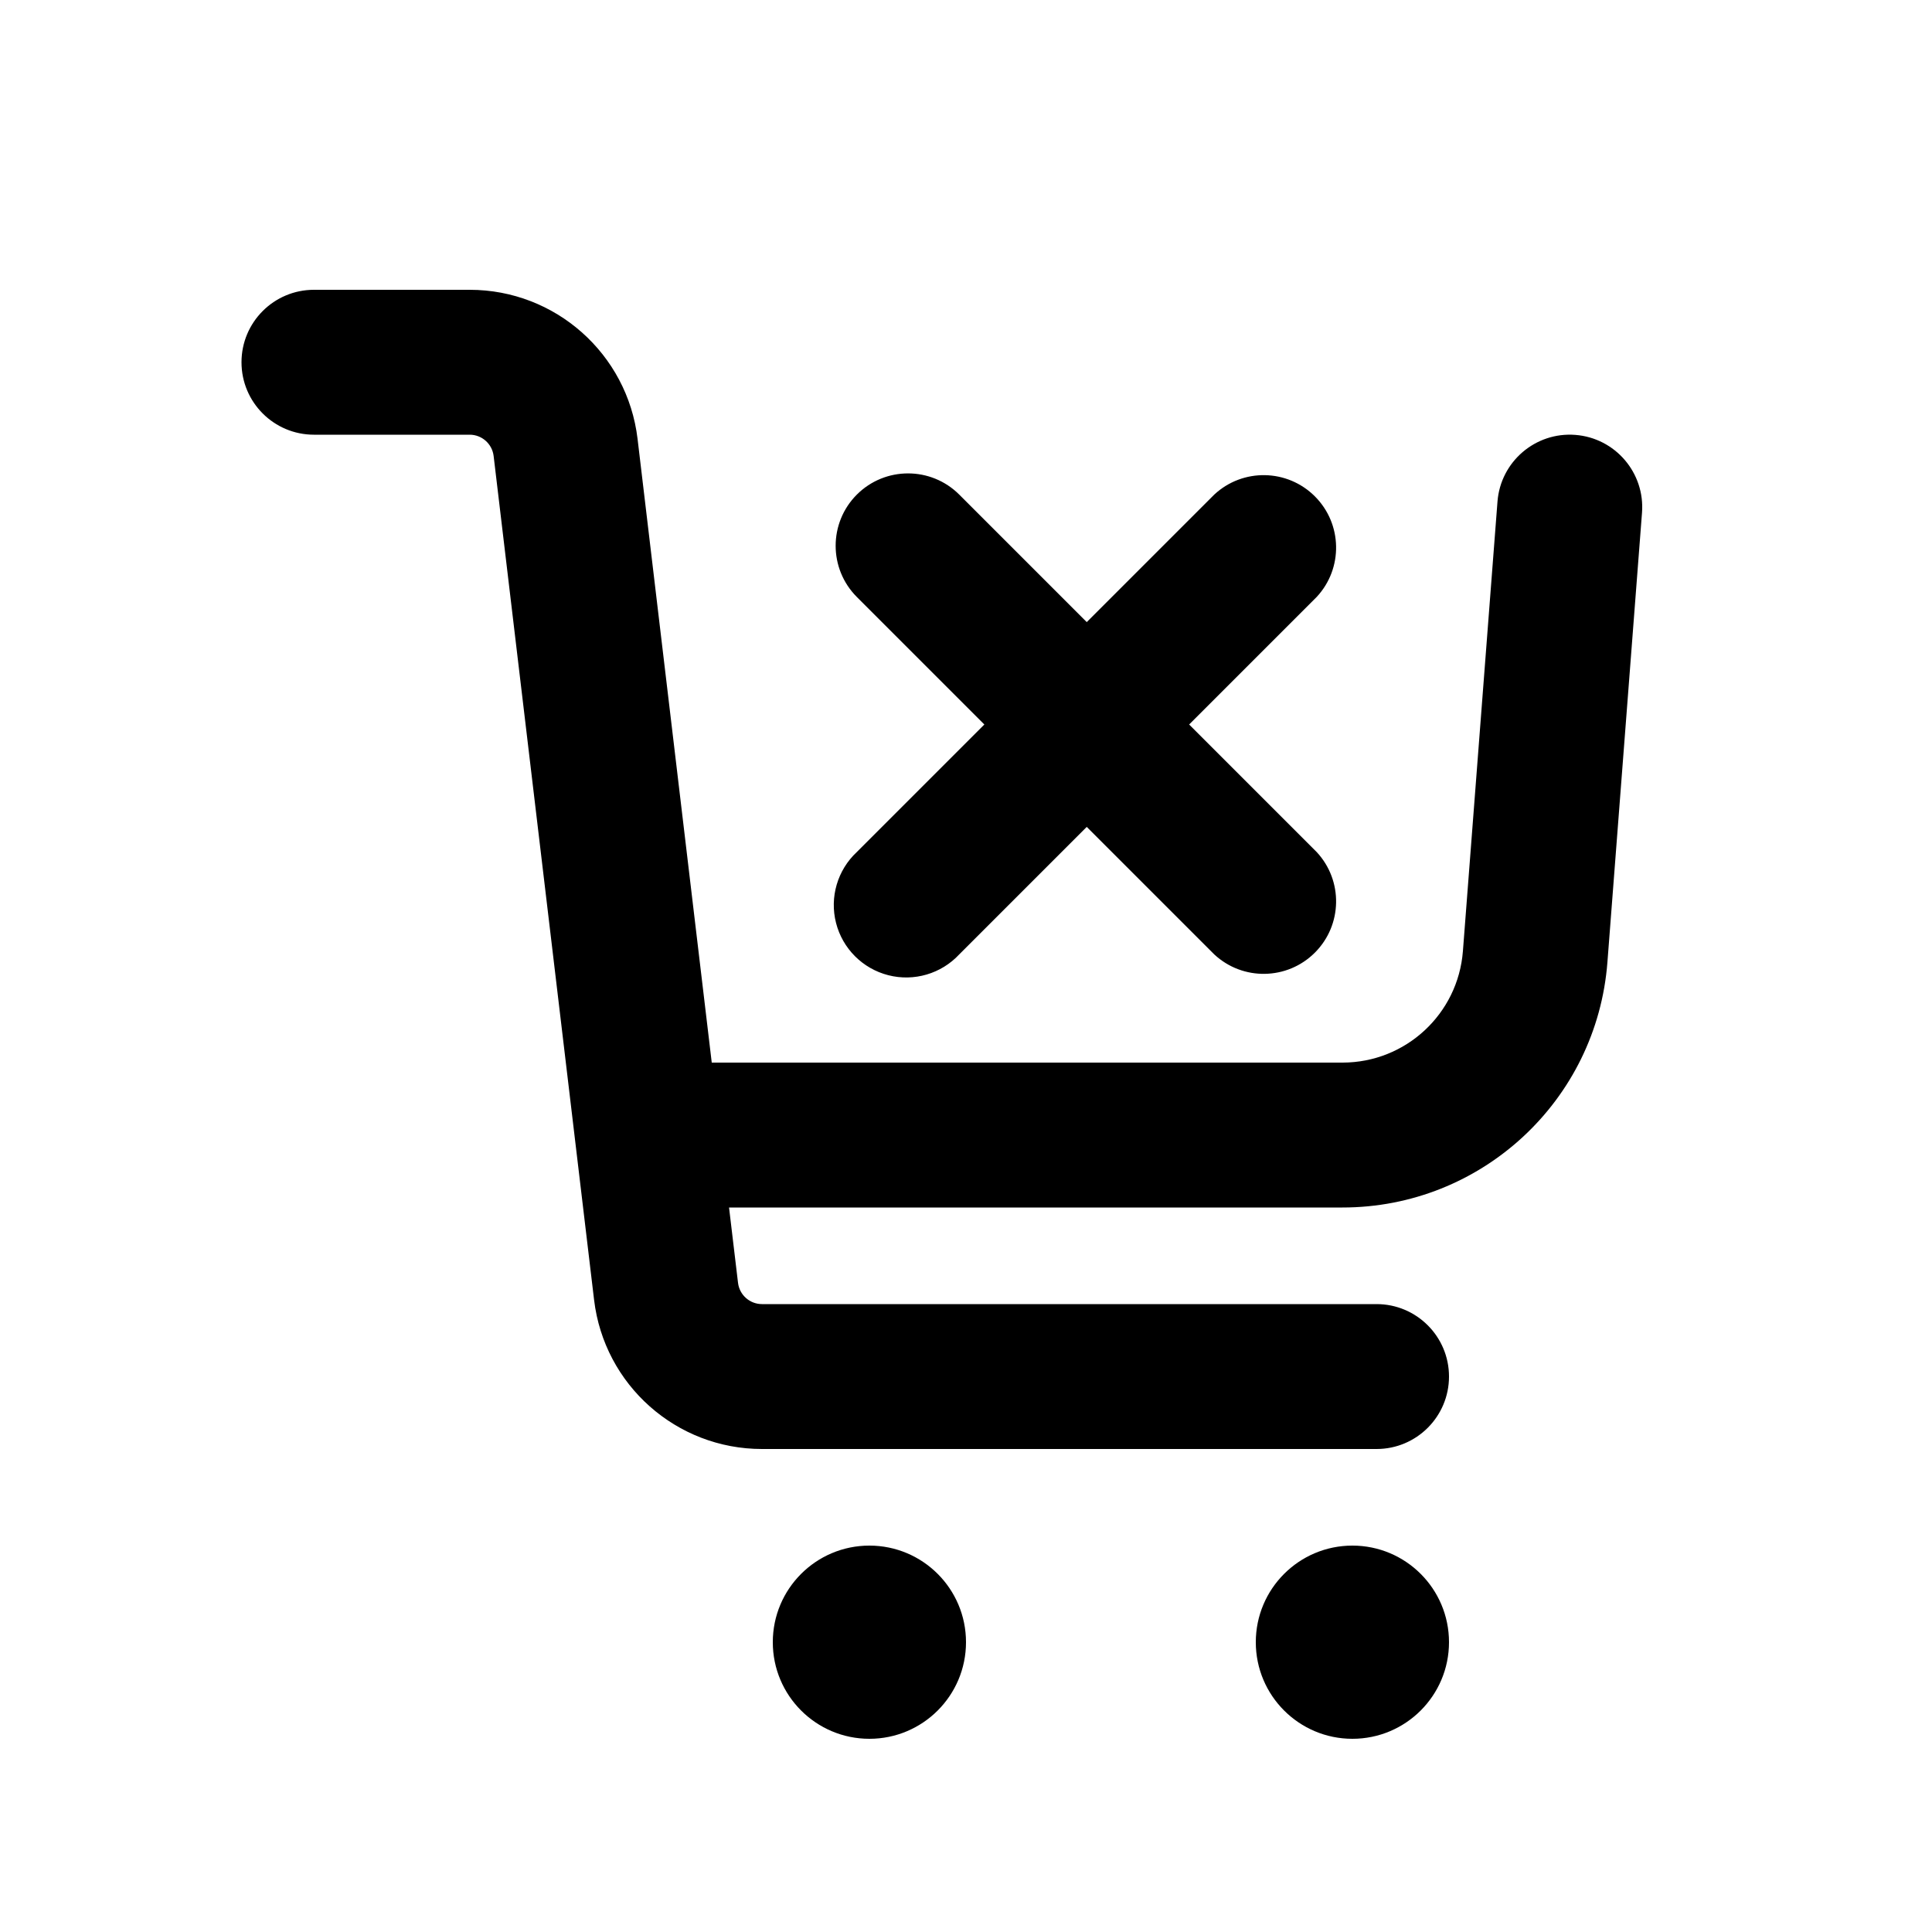
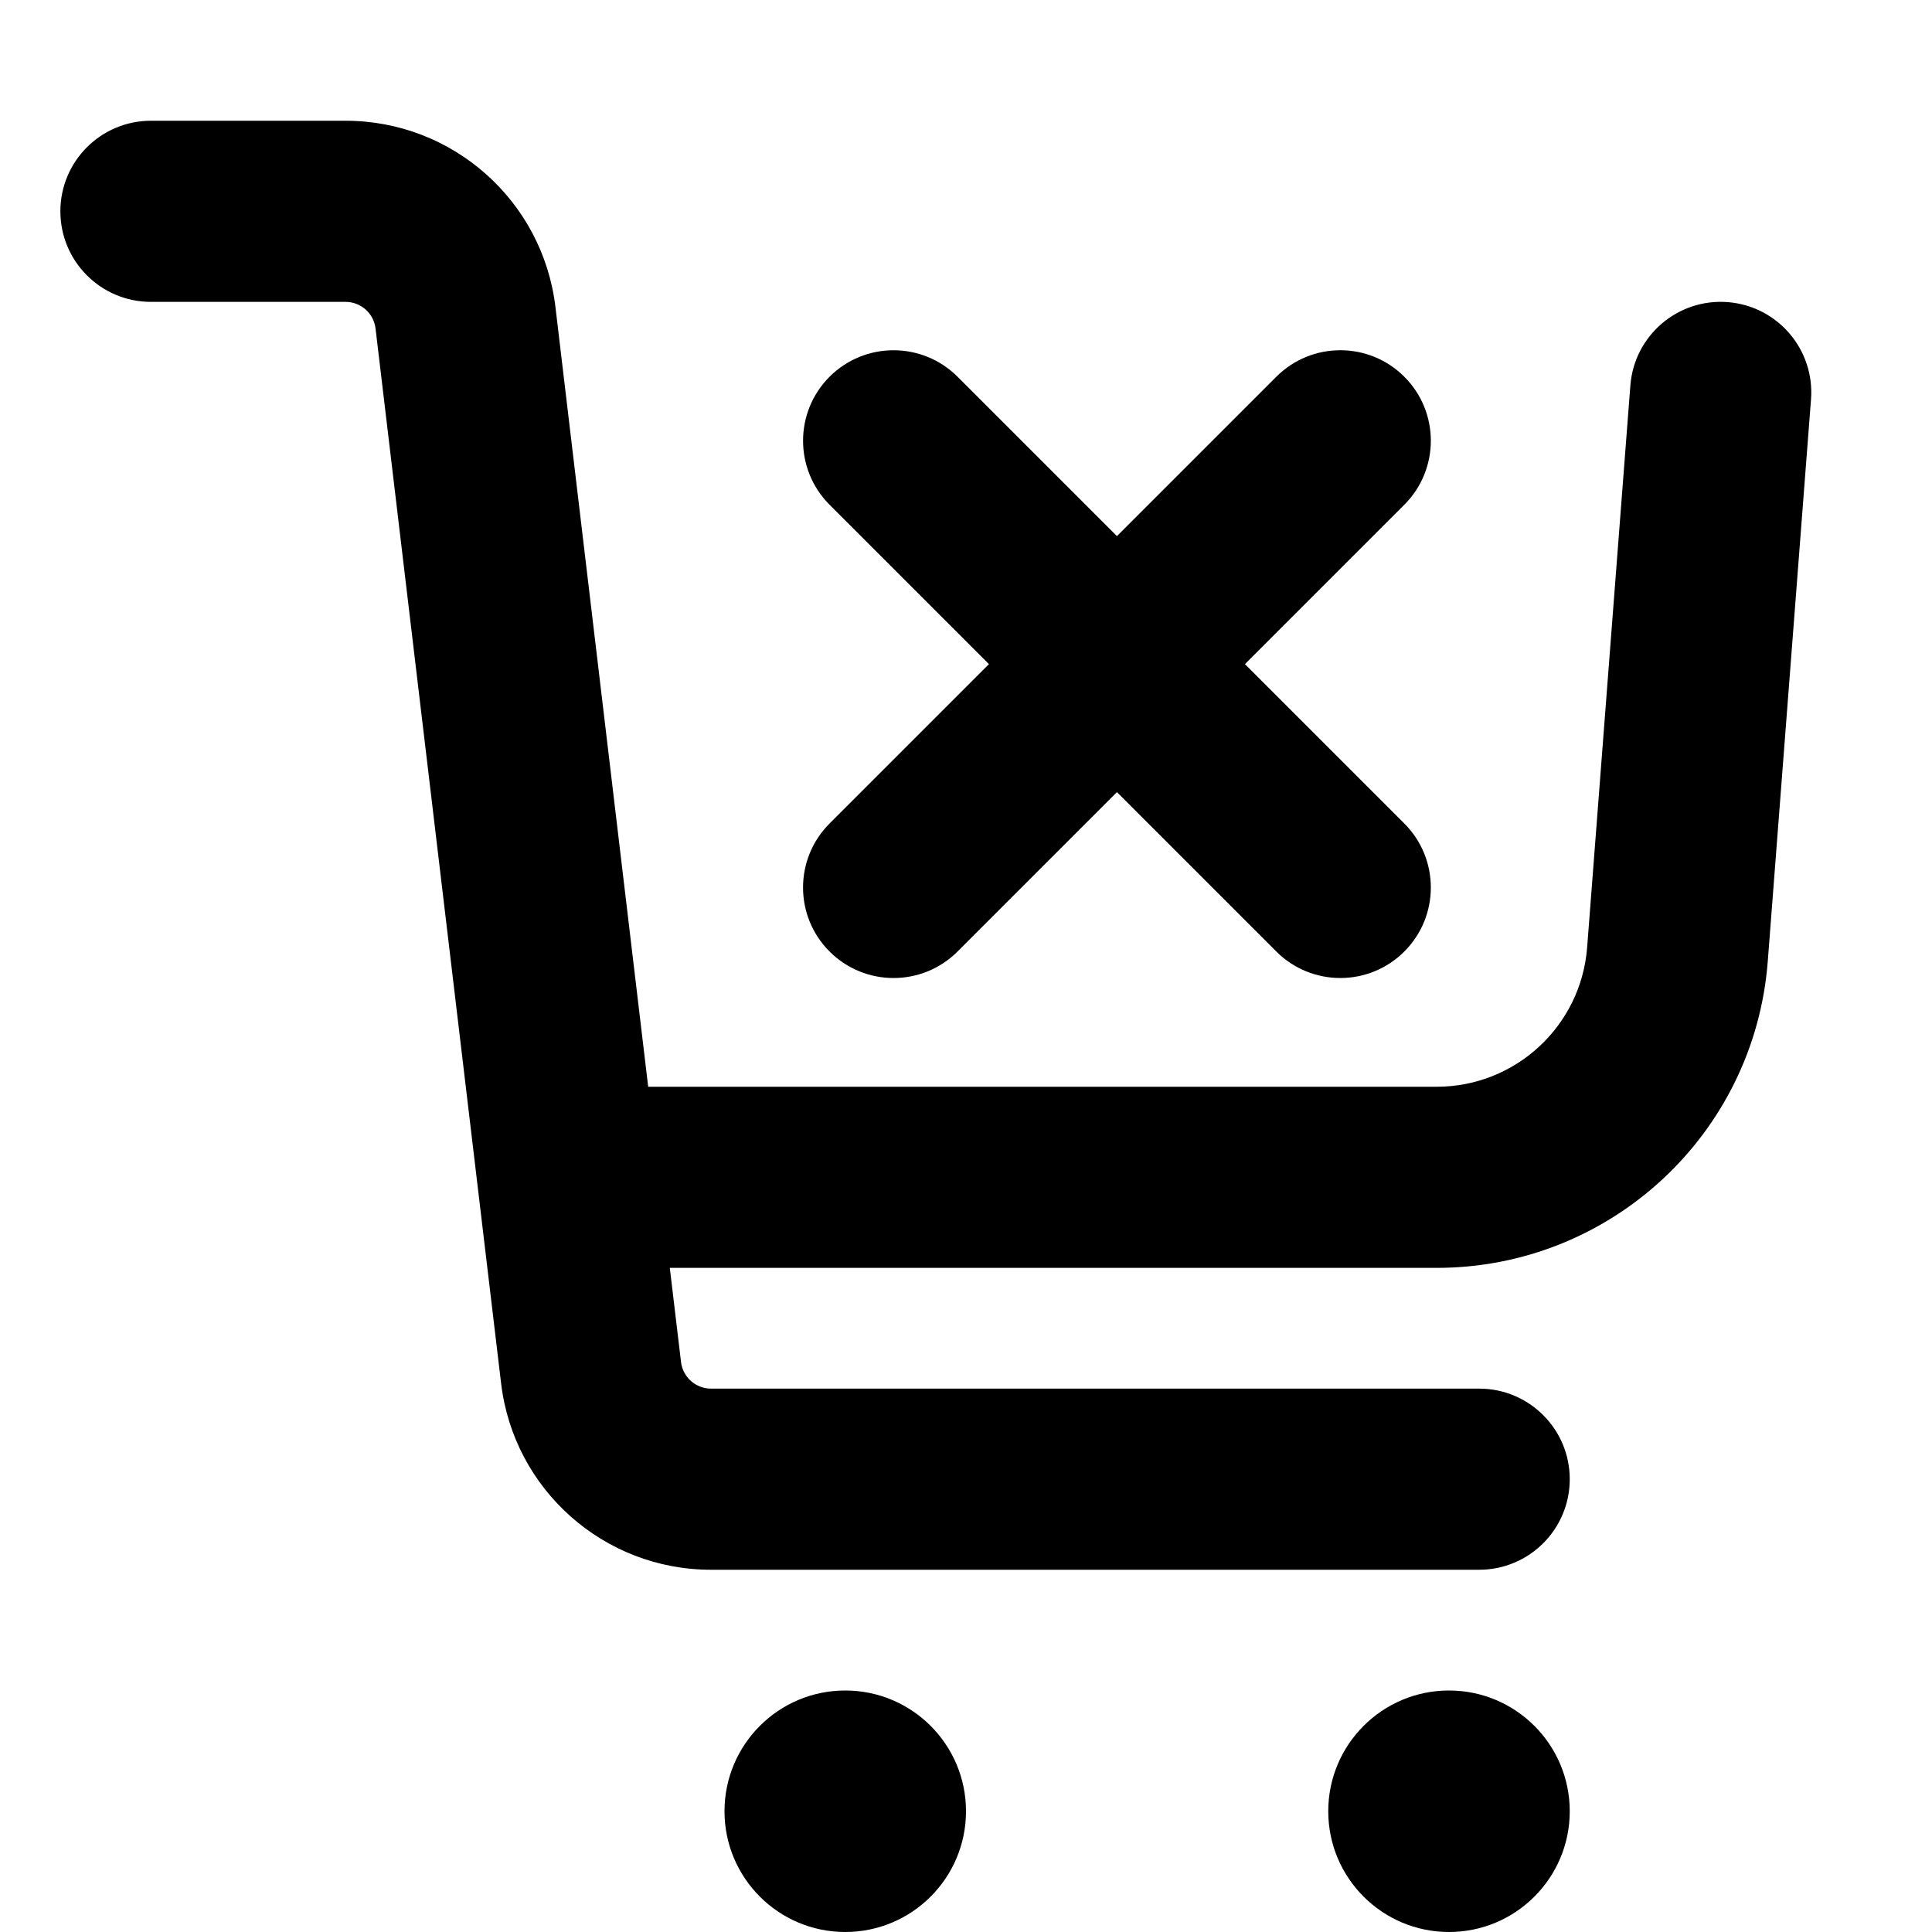
- <svg xmlns="http://www.w3.org/2000/svg" viewBox="0 0 20 20">
-   <path d="M3.25 3a.75.75 0 0 0 0 1.5h1.612a.25.25 0 0 1 .248.22l1.04 8.737a1.75 1.75 0 0 0 1.738 1.543h6.362a.75.75 0 0 0 0-1.5h-6.362a.25.25 0 0 1-.248-.22l-.093-.78h6.35a2.75 2.75 0 0 0 2.743-2.54l.358-4.652a.75.75 0 0 0-1.496-.116l-.358 4.654a1.25 1.25 0 0 1-1.246 1.154h-6.53l-.768-6.457a1.75 1.75 0 0 0-1.738-1.543h-1.612Z" />
-   <path d="M8.87 5.12a.75.75 0 0 0 0 1.06l1.32 1.32-1.32 1.32a.75.75 0 1 0 1.06 1.06l1.32-1.32 1.32 1.32a.75.75 0 0 0 1.06-1.06l-1.32-1.32 1.32-1.32a.75.75 0 0 0-1.06-1.06l-1.32 1.32-1.32-1.32a.75.75 0 0 0-1.06 0Z" />
-   <path d="M10 17a1 1 0 1 1-2 0 1 1 0 0 1 2 0Z" />
-   <path d="M15 17a1 1 0 1 1-2 0 1 1 0 0 1 2 0Z" />
+ <svg xmlns="http://www.w3.org/2000/svg" viewBox="0 0 16 16" fill="#000">
+   <path d="M1.25 1a.75.75 0 0 0 0 1.5h1.612a.25.25 0 0 1 .248.22l1.04 8.737a1.75 1.75 0 0 0 1.738 1.543h6.362a.75.75 0 0 0 0-1.5h-6.362a.25.25 0 0 1-.248-.22l-.093-.78h6.35a2.75 2.75 0 0 0 2.743-2.54l.358-4.652a.75.75 0 0 0-1.496-.116l-.358 4.654a1.25 1.25 0 0 1-1.246 1.154h-6.53l-.768-6.457a1.75 1.75 0 0 0-1.738-1.543z" />
+   <path d="M6.87 3.12a.75.75 0 0 0 0 1.06l1.32 1.32-1.32 1.32a.749.749 0 1 0 1.06 1.06l1.32-1.32 1.32 1.32a.749.749 0 1 0 1.06-1.06l-1.32-1.32 1.32-1.32a.749.749 0 1 0-1.06-1.06l-1.32 1.32-1.32-1.32a.75.75 0 0 0-1.06 0" />
+   <path d="M8 15a1 1 0 1 1-2 0 1 1 0 0 1 2 0" />
+   <path d="M12 16a1 1 0 1 0 0-2 1 1 0 0 0 0 2" />
</svg>
